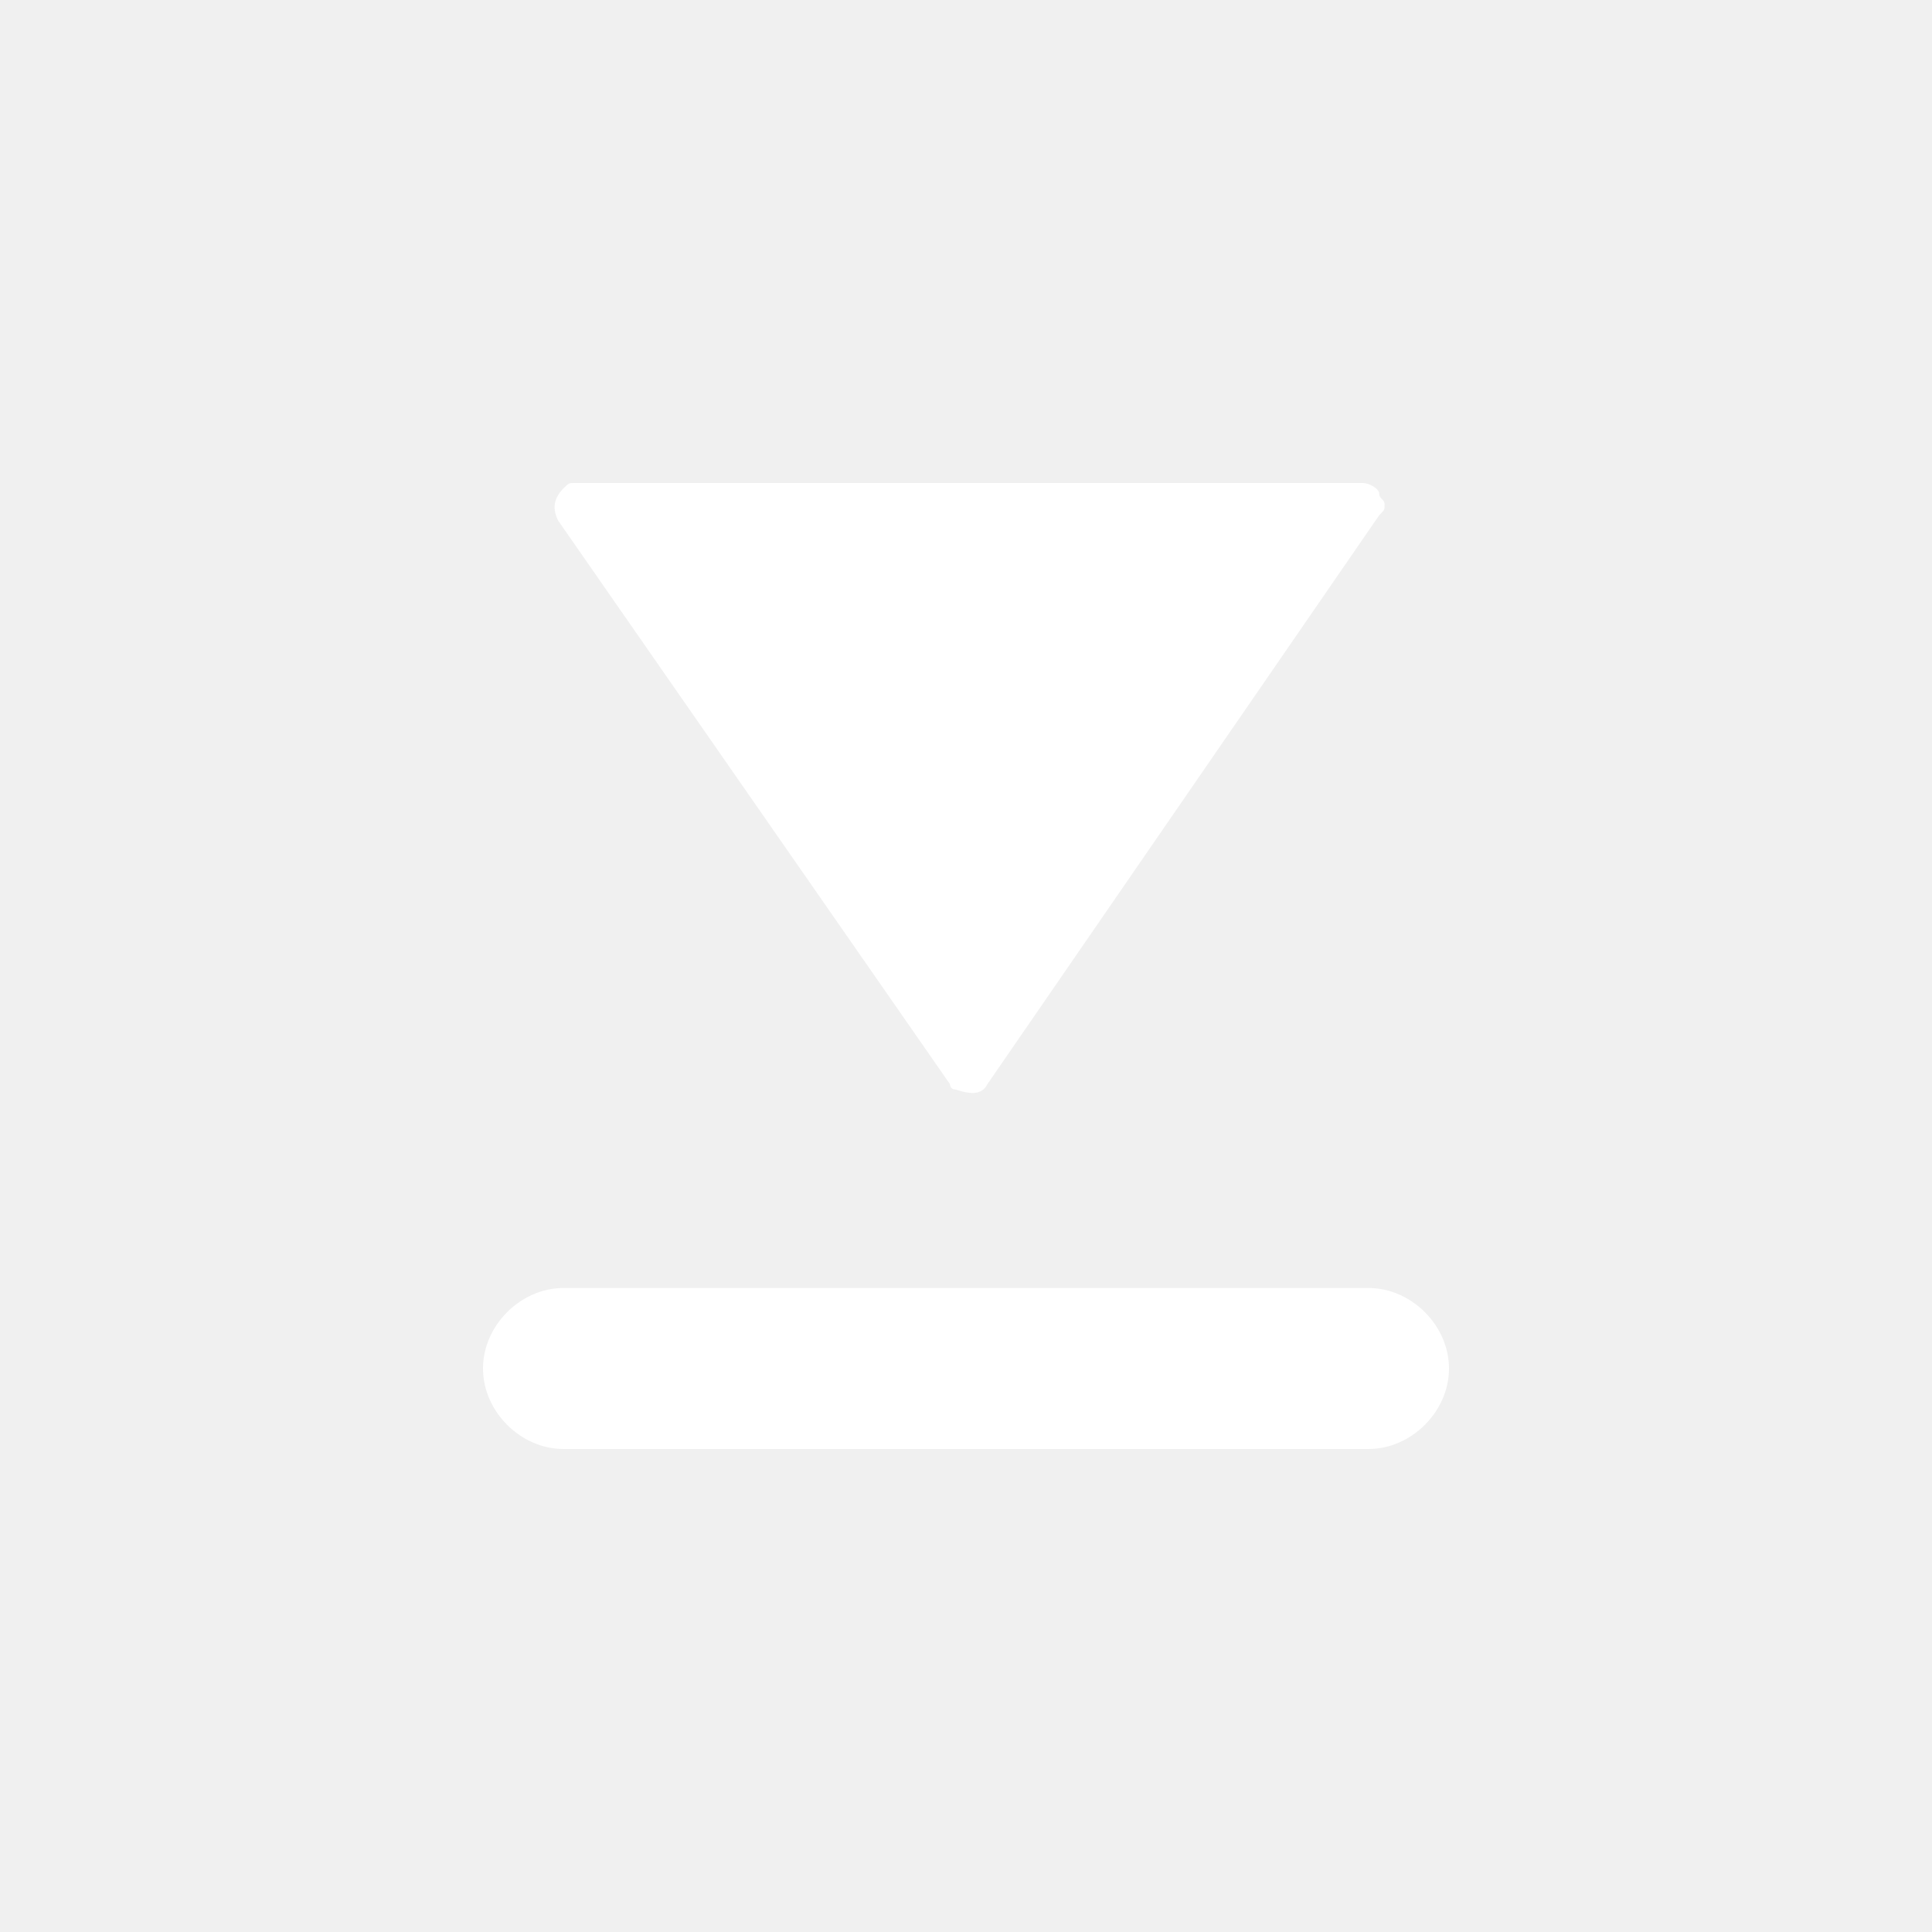
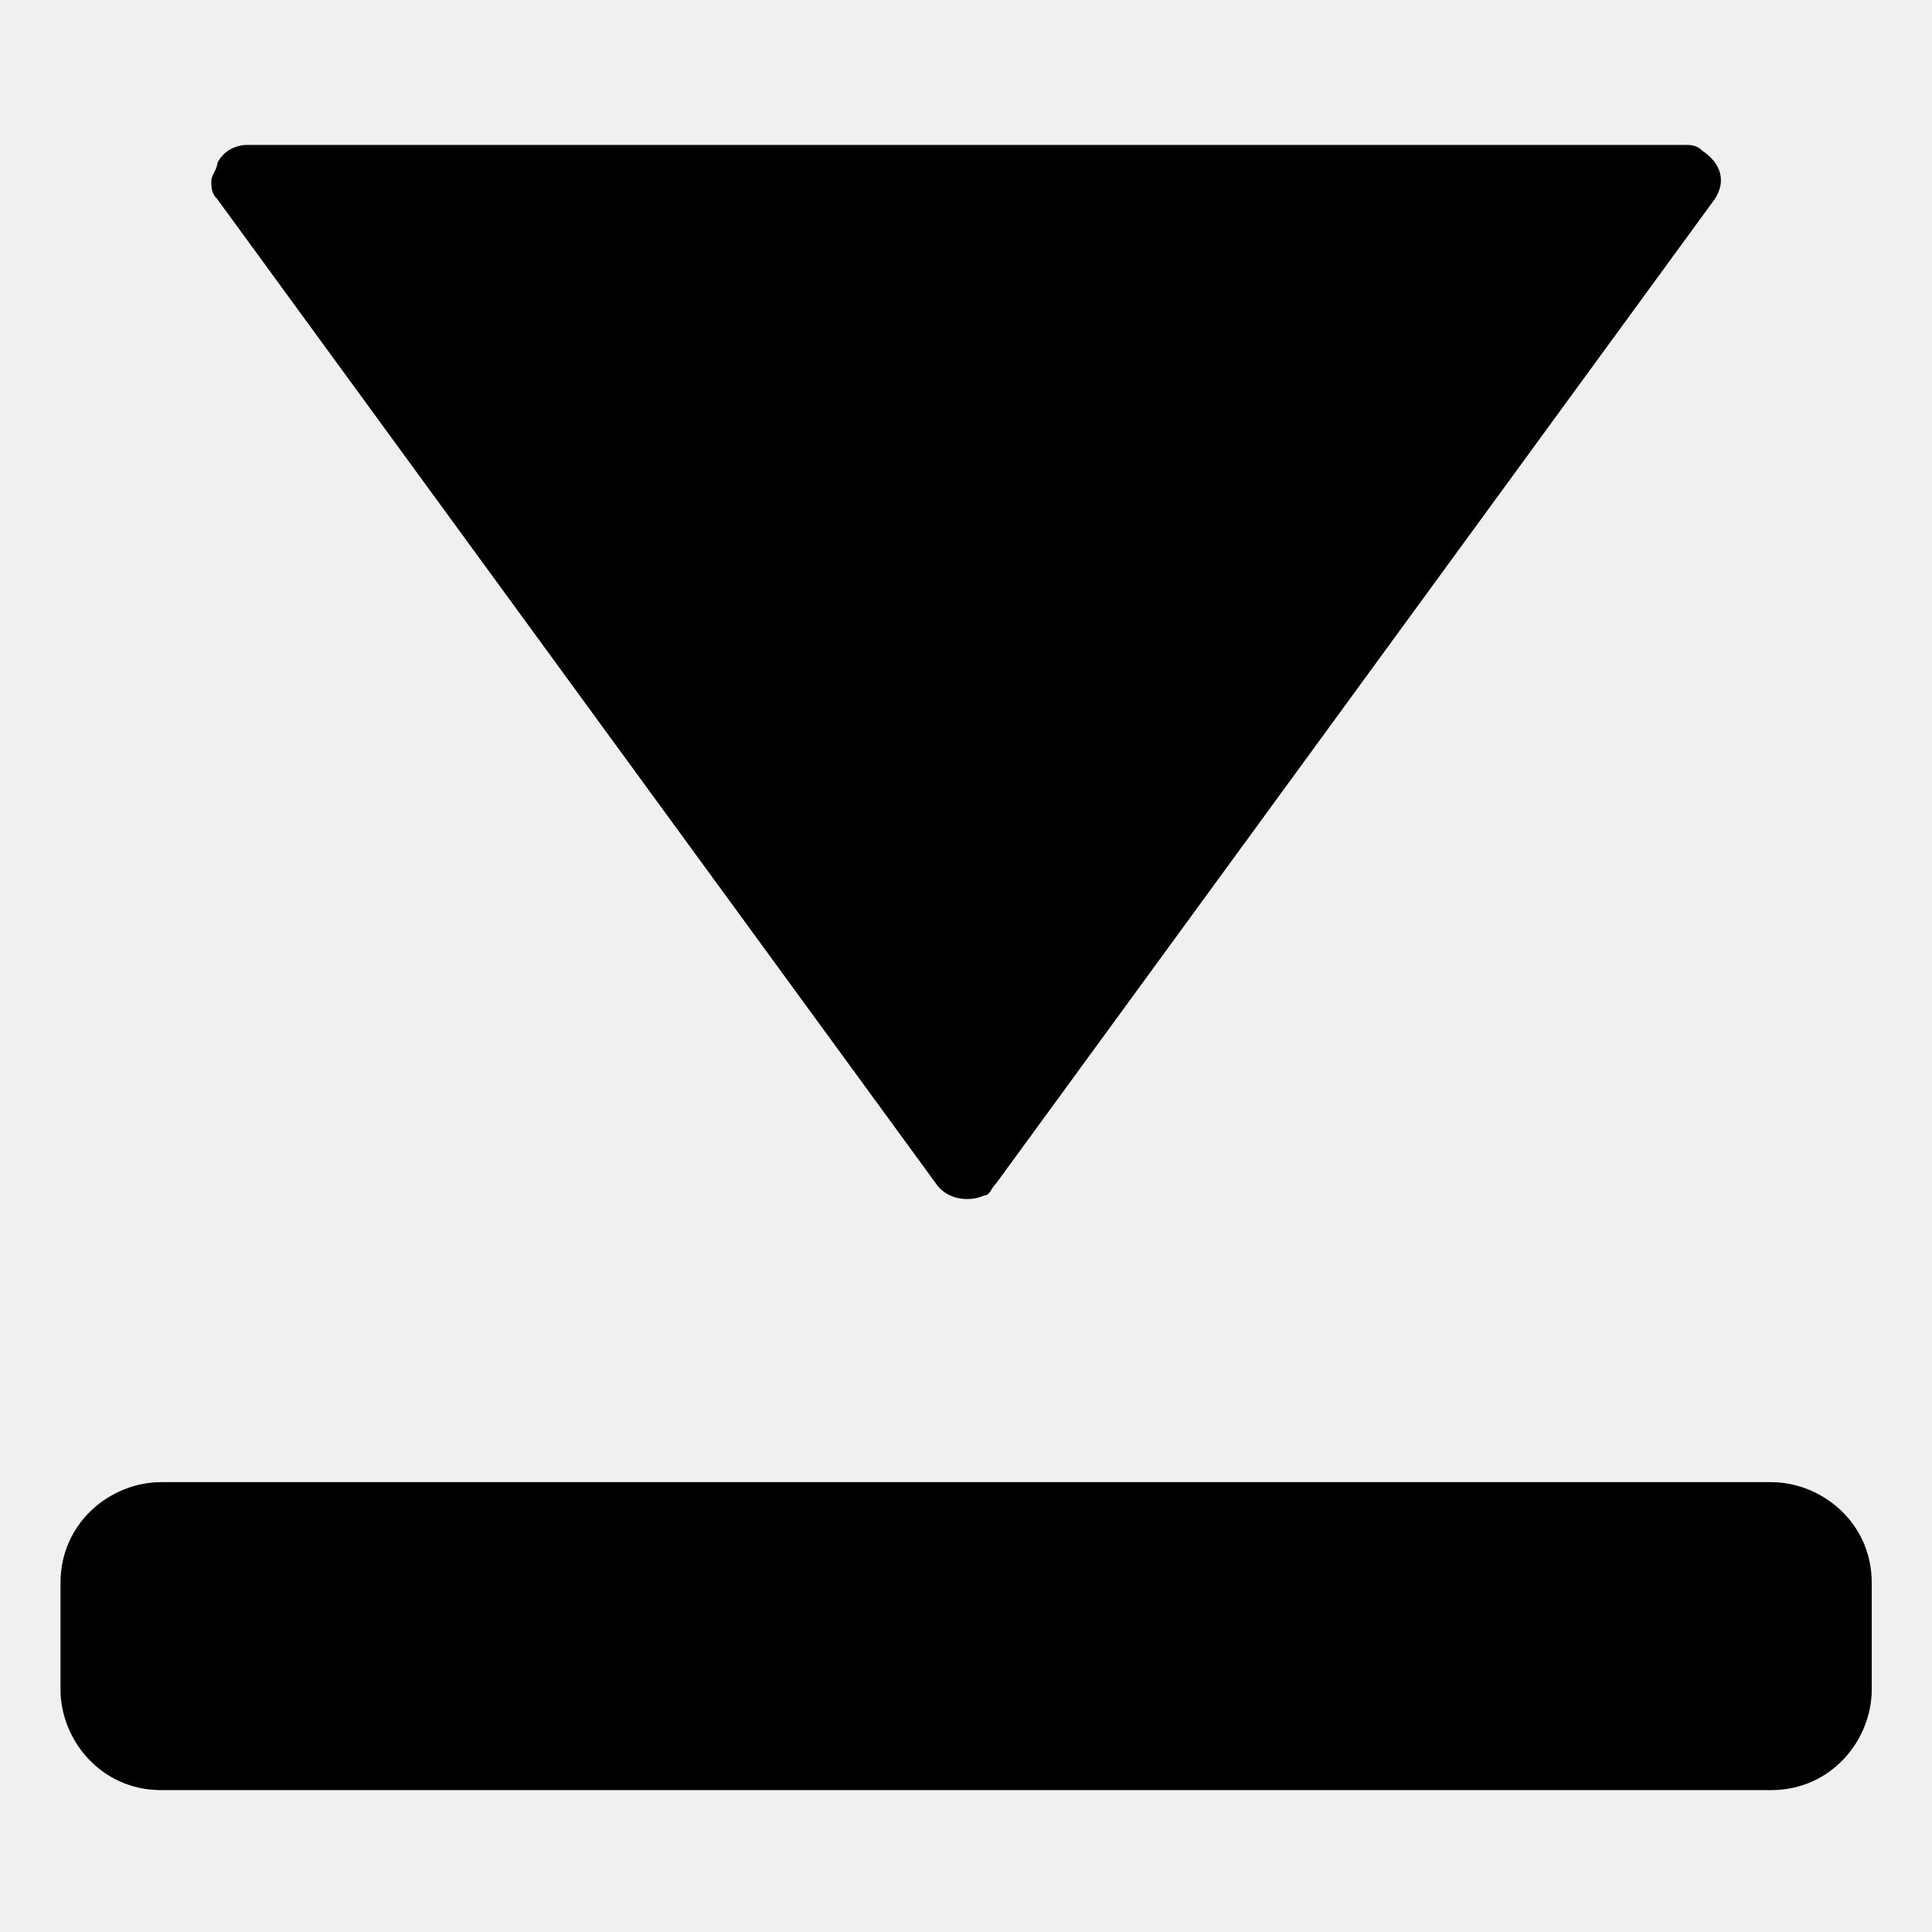
- <svg xmlns="http://www.w3.org/2000/svg" version="1.1" id="download" x="0px" y="0px" viewBox="0 0 36 36" style="enable-background:new 0 0 36 36;" xml:space="preserve">
-   <style type="text/css">
- 	.st0{fill:#FFFFFF;}
- </style>
-   <g>
-     <path id="_x3C_Path_bar_x3E_" class="st0" d="M25.5,27H10.5C9.7,27,9,26.3,9,25.5s0.7-1.5,1.5-1.5h15c0.8,0,1.5,0.7,1.5,1.5   S26.3,27,25.5,27z" />
-     <path id="_x3C_Path_arrow_x3E_" class="st0" d="M25.7,9.2c0,0.1,0.1,0.1,0.1,0.2s0,0.1-0.1,0.2l-7.3,10.6c-0.1,0.2-0.3,0.2-0.6,0.1   c-0.1,0-0.1-0.1-0.1-0.1L10.4,9.7c-0.1-0.2-0.1-0.4,0.1-0.6C10.6,9,10.6,9,10.7,9h14.7C25.5,9,25.7,9.1,25.7,9.2z" />
-   </g>
+ <svg xmlns="http://www.w3.org/2000/svg" version="1.1" id="download" x="0px" y="0px" viewBox="0 0 32 32" style="enable-background:new 0 0 32 32;" xml:space="preserve">
+   <path id="_x3C_Path_arrow_x3E_" d="M3.6,2.7C3.6,2.8,3.5,2.9,3.5,3s0,0.2,0.1,0.3L15.5,19.6  c0.2,0.3,0.6,0.3,0.8,0.2c0.1,0,0.1-0.1,0.2-0.2L28.4,3.3  C28.6,3,28.5,2.7,28.2,2.5c-0.1-0.1-0.2-0.1-0.3-0.1H4.1  C3.9,2.4,3.7,2.5,3.6,2.7z" />
+   <path d="M29.335,29.65c1,0,1.667-0.833,1.667-1.667v-1.767c0-1-0.833-1.667-1.667-1.667  H2.669c-0.833,0-1.667,0.667-1.667,1.667v1.767c0,0.833,0.667,1.667,1.667,1.667  H29.335z" />
</svg>
